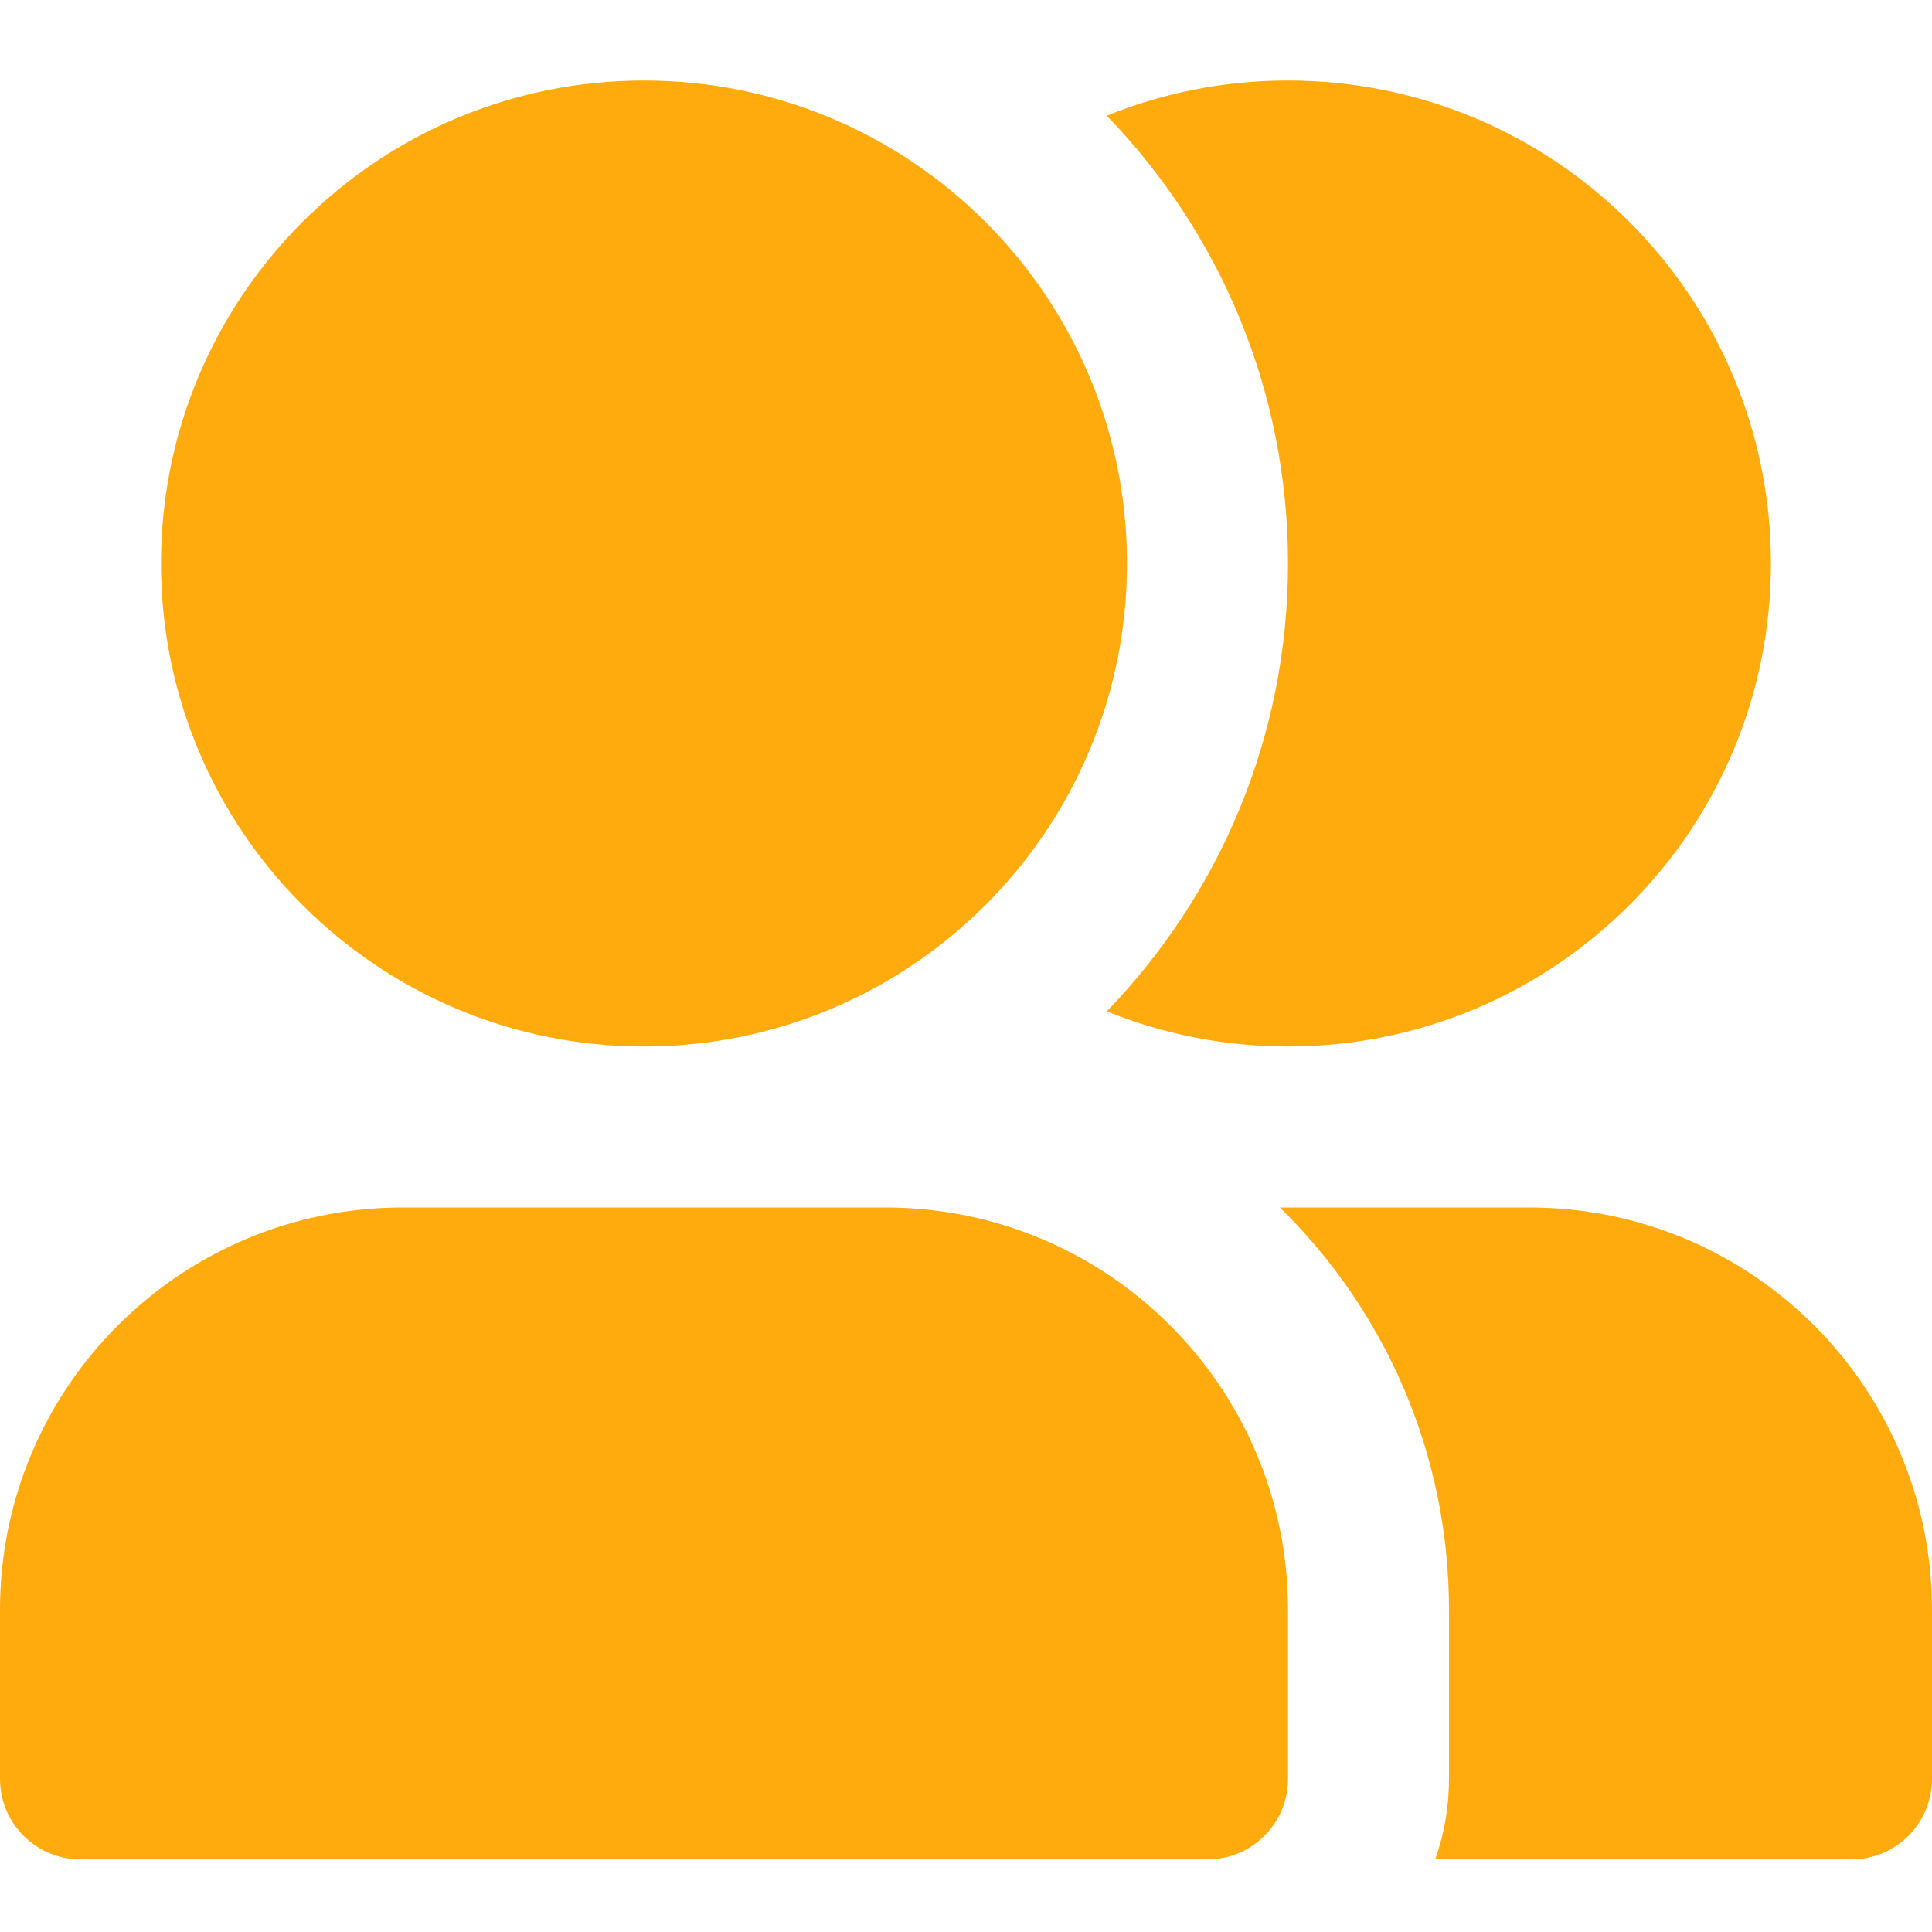
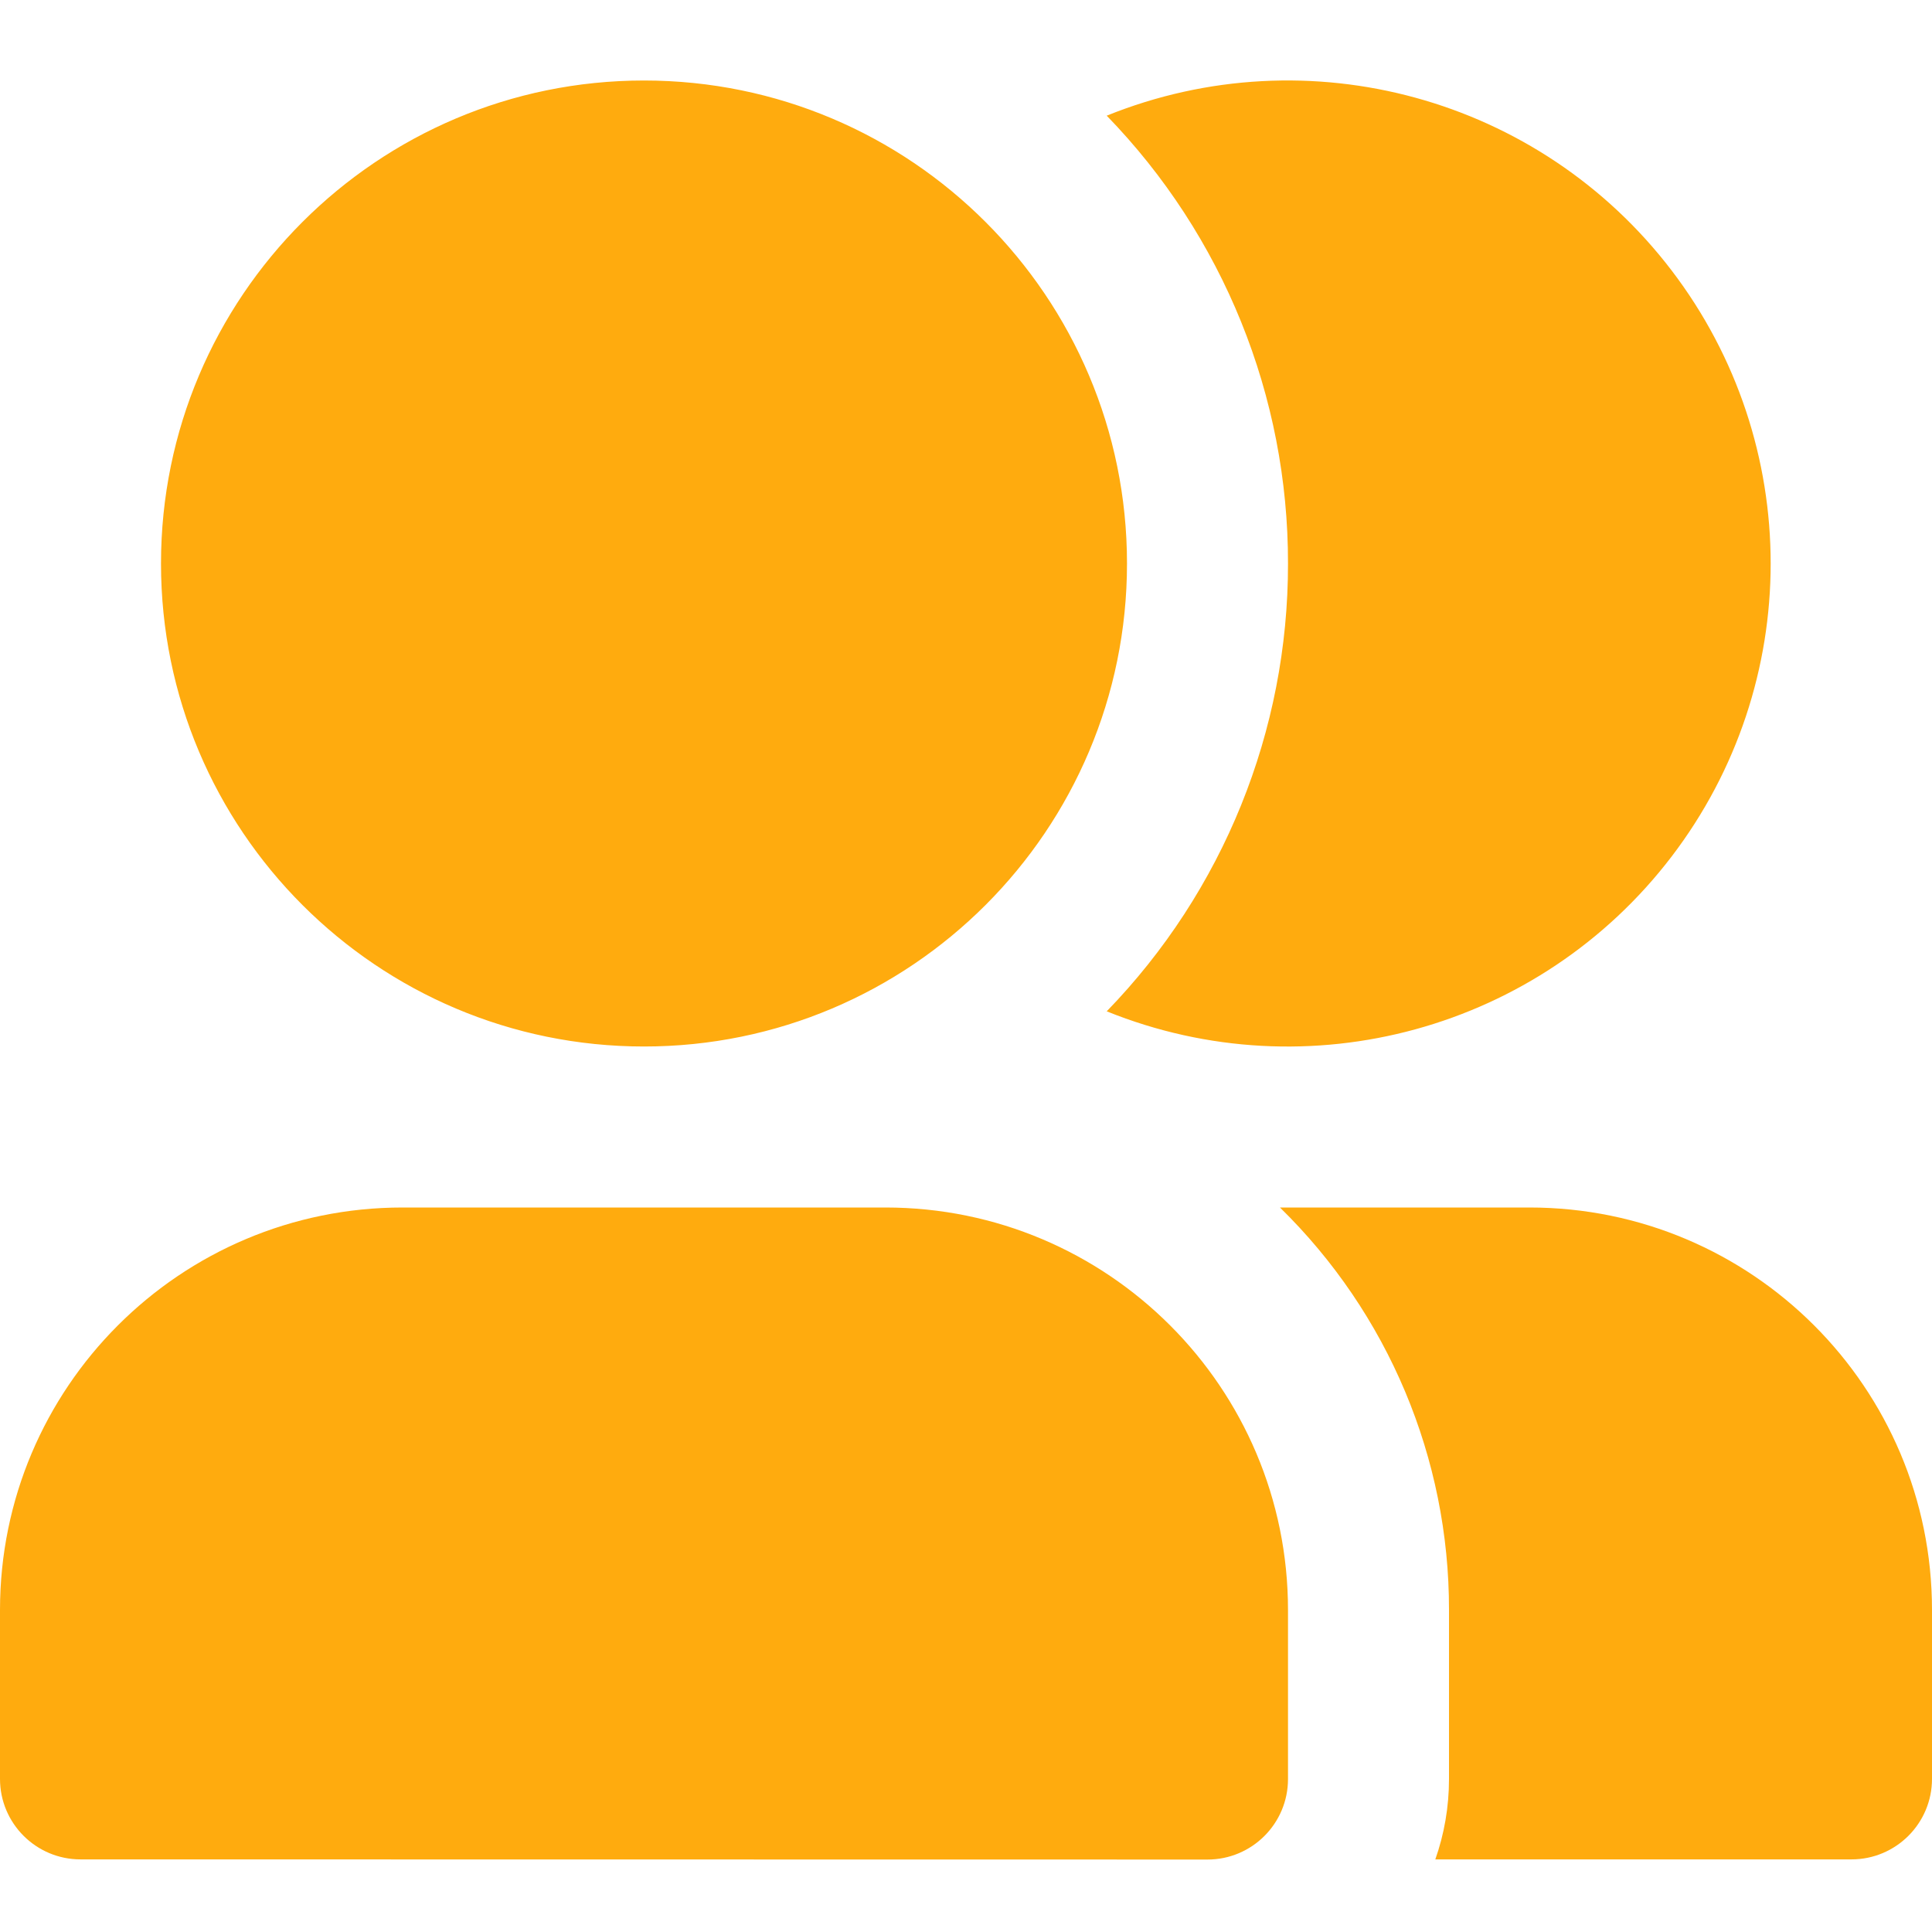
- <svg xmlns="http://www.w3.org/2000/svg" width="800px" height="800px" viewBox="0 -1 24 24" id="meteor-icon-kit__solid-users" fill="none">
-   <g id="SVGRepo_bgCarrier" stroke-width="0" />
-   <g id="SVGRepo_tracerCarrier" stroke-linecap="round" stroke-linejoin="round" />
-   <g id="SVGRepo_iconCarrier">
-     <path fill-rule="evenodd" clip-rule="evenodd" d="M8 -0C11.313 -0 14 2.686 14 6C14 9.313 11.313 12 8 12C4.686 12 2 9.313 2 6C2 2.686 4.686 -0 8 -0zM1 22.098C0.448 22.098 0 21.651 0 21.098V18.999C0 16.238 2.239 14 5 14H11C13.762 14 16 16.238 16 18.999V21.098C16 21.651 15.553 22.098 15 22.098C14.448 22.098 1.552 22.098 1 22.098zM13.748 11.563C15.142 10.123 16 8.162 16 6C16 3.838 15.142 1.876 13.748 0.437C14.444 0.155 15.203 -0 16 -0C19.313 -0 21.999 2.686 21.999 6C21.999 9.313 19.313 12 16 12C15.203 12 14.444 11.845 13.748 11.563zM15.899 14H19C21.762 14 24 16.238 24 18.999V21.098C24 21.651 23.552 22.098 23 22.098H17.829C17.94 21.786 18 21.449 18 21.098V18.999C18 17.041 17.196 15.27 15.899 14z" fill="#FFAB0E" />
-   </g>
+ <svg xmlns="http://www.w3.org/2000/svg" width="800" height="800" fill="none" viewBox="0 -1 24 24">
+   <path fill="#ffab0e" fill-rule="evenodd" d="M8 0a6 6 0 1 1 0 12A6 6 0 0 1 8 0M1 22.098a1 1 0 0 1-1-1V19a5 5 0 0 1 5-5h6a5 5 0 0 1 5 5v2.1a1 1 0 0 1-1 1zm12.748-10.535A7.97 7.97 0 0 0 16 6 7.97 7.97 0 0 0 13.748.437a6 6 0 1 1 0 11.126M15.9 14H19a5 5 0 0 1 5 5v2.098a1 1 0 0 1-1 1h-5.17c.11-.312.17-.649.17-1V19a6.98 6.98 0 0 0-2.1-5" clip-rule="evenodd" />
</svg>
